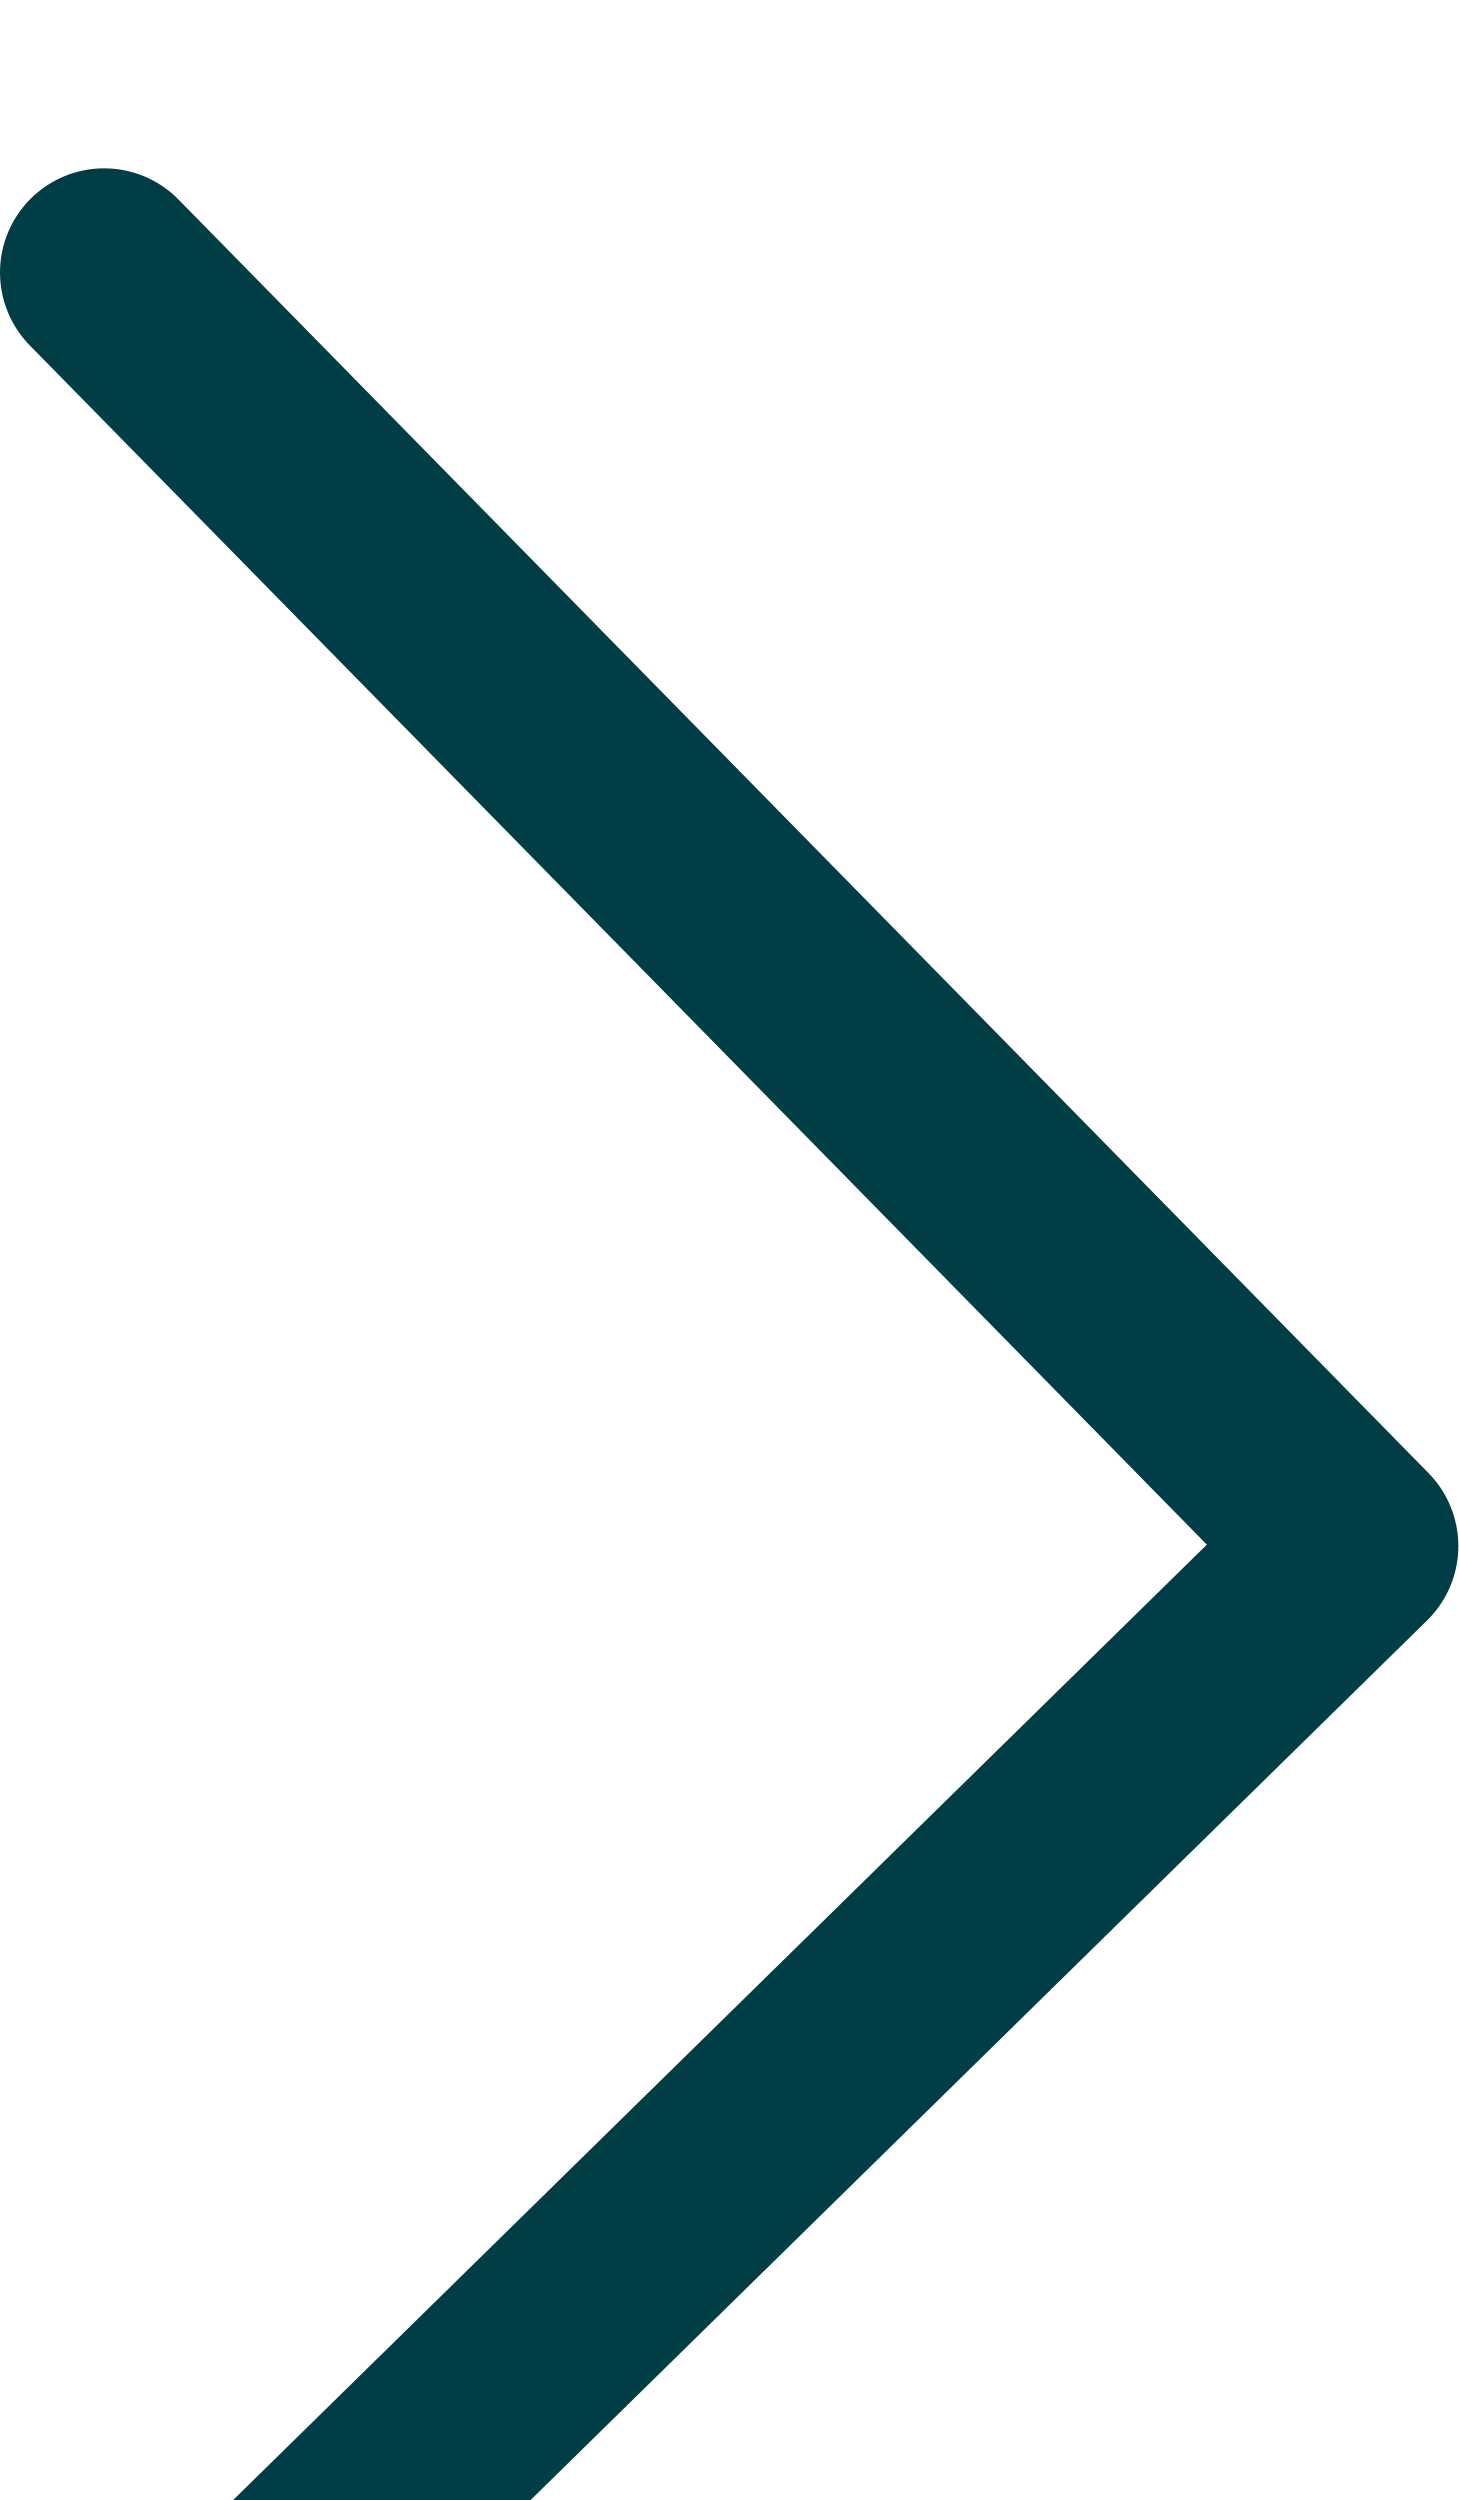
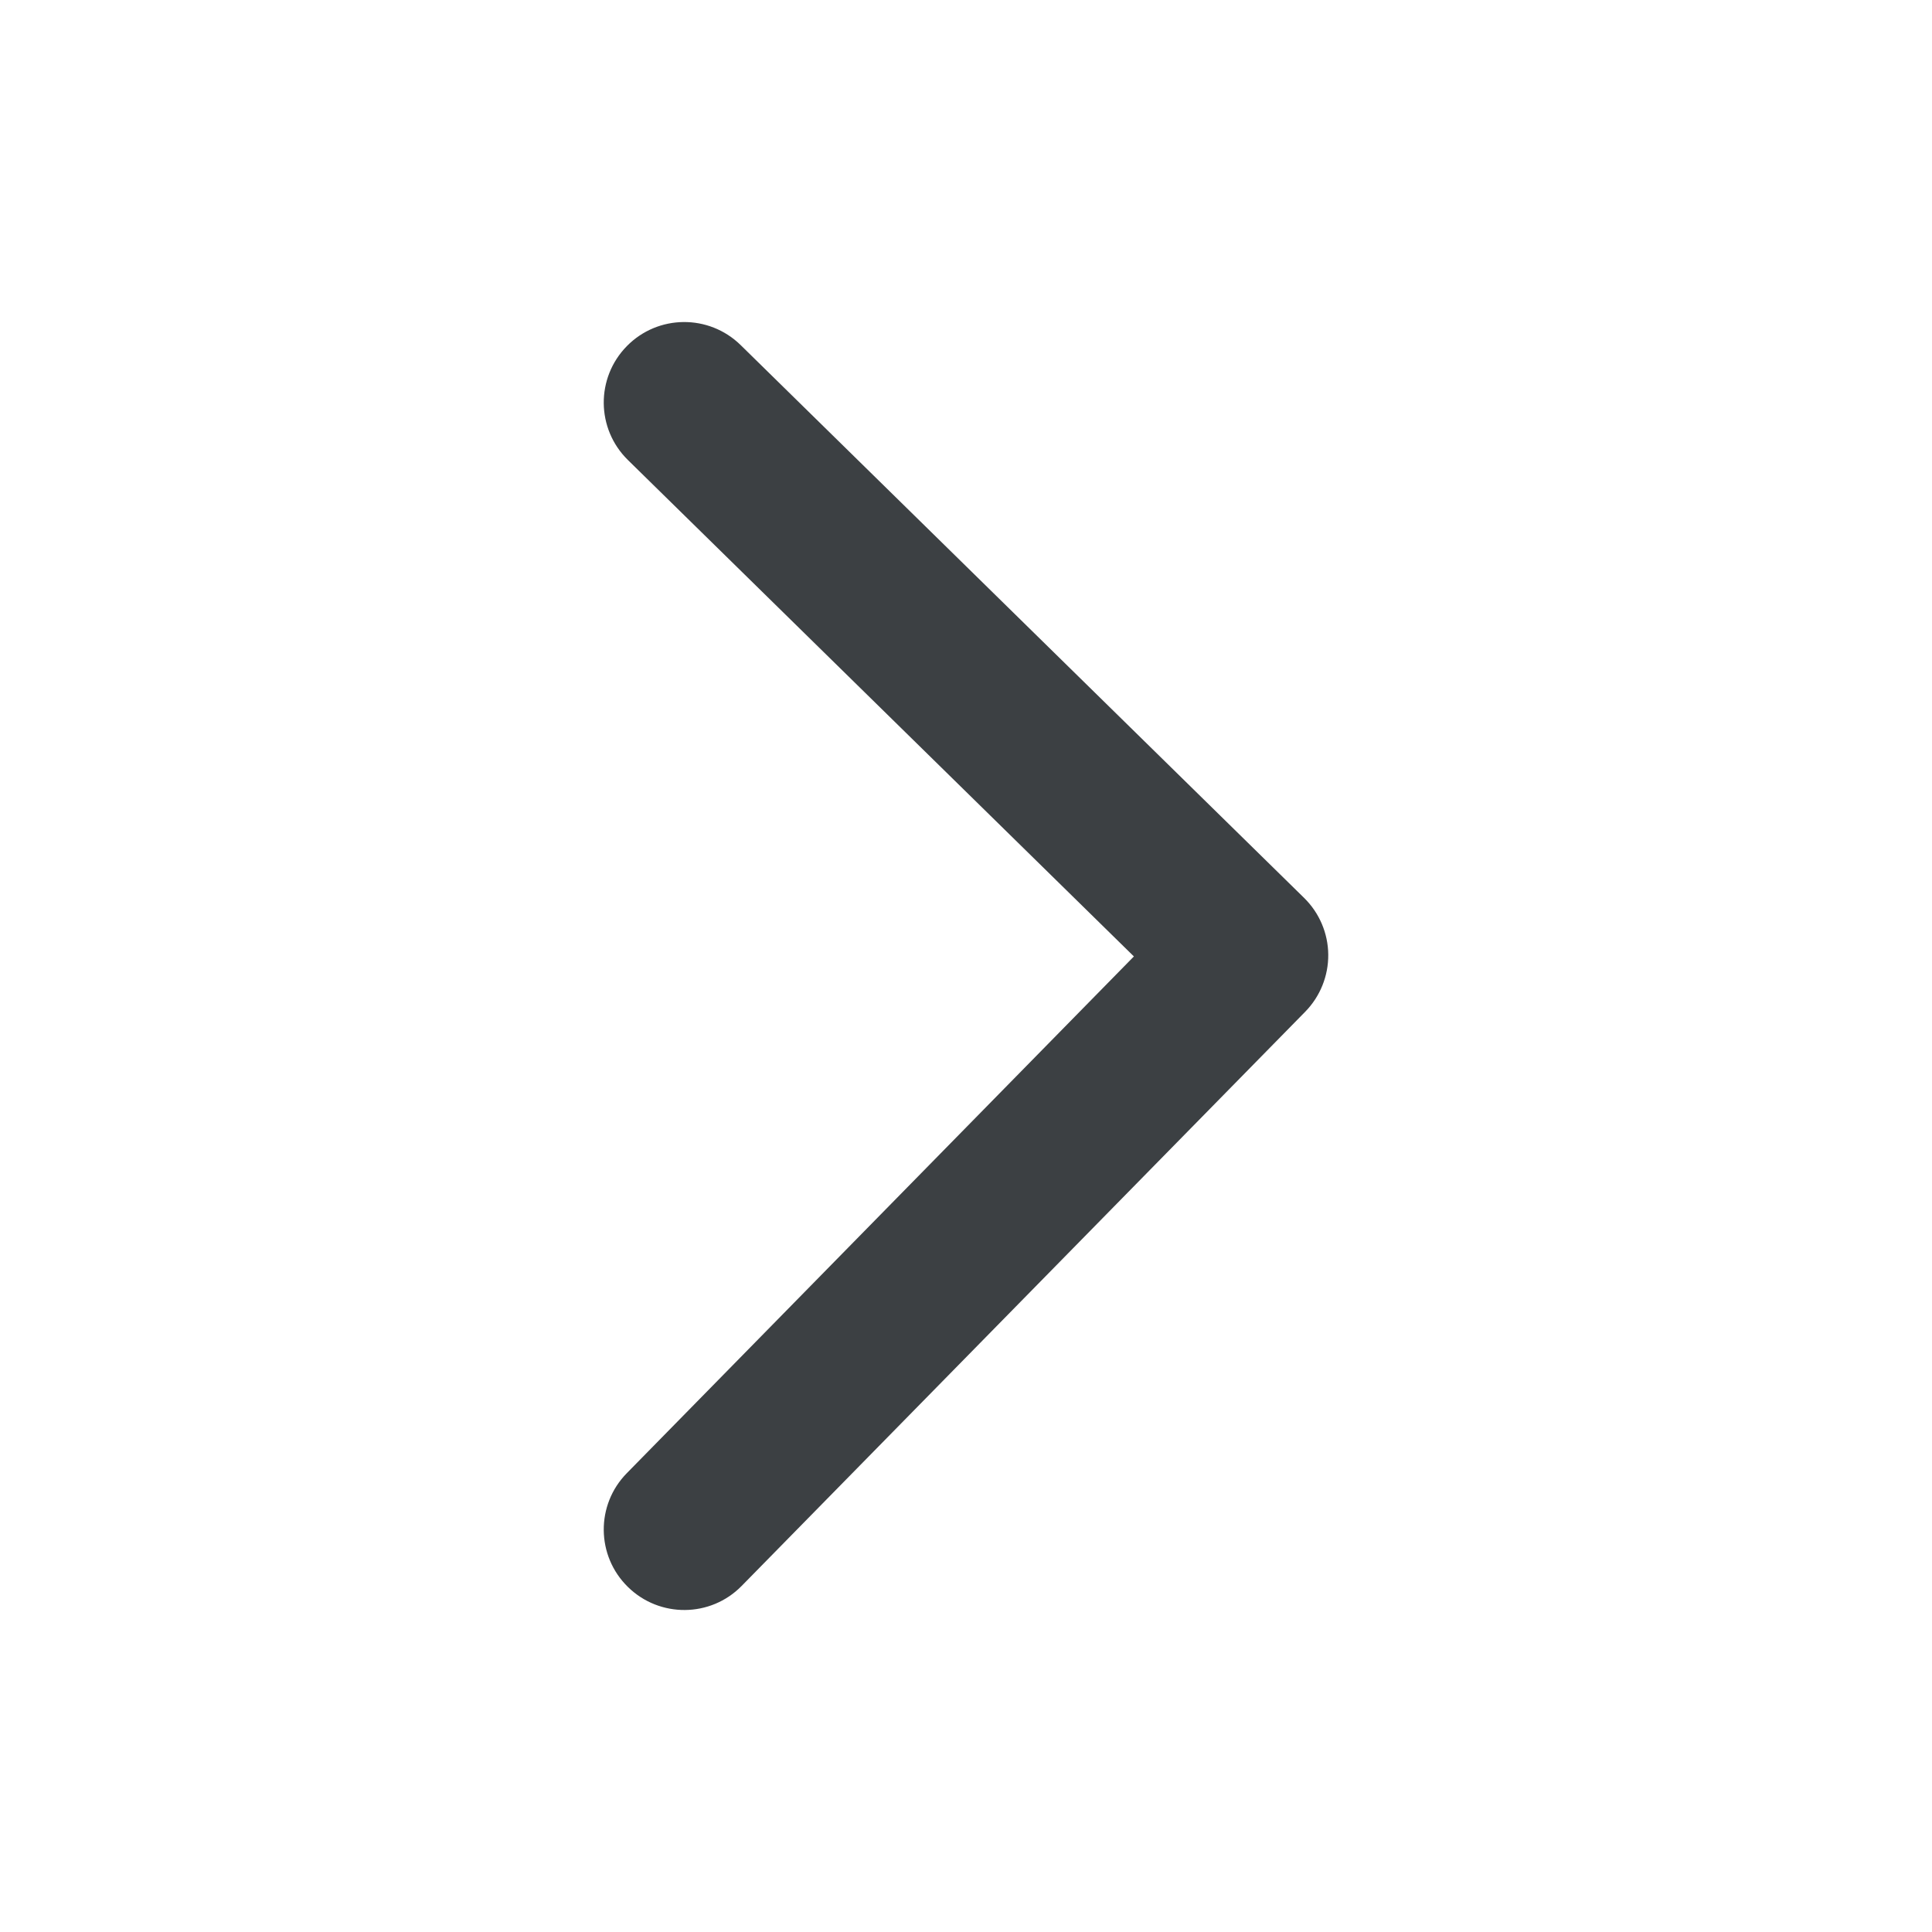
- <svg xmlns="http://www.w3.org/2000/svg" width="7" height="12" viewBox="0 0 7 12" fill="none">
-   <path id="Vector" d="M0.5 1.308L6.5 7.421L0.5 13.308" stroke="#003D45" stroke-miterlimit="10" stroke-linecap="round" stroke-linejoin="round" />
+ <svg xmlns="http://www.w3.org/2000/svg" width="20" height="20" viewBox="0 0 20 20" fill="none">
+   <g id="Icon">
+     <path id="Vector (Stroke)" fill-rule="evenodd" clip-rule="evenodd" d="M6.489 3.583C6.166 3.912 6.171 4.439 6.5 4.762L11.738 9.901L6.489 15.25C6.166 15.578 6.171 16.106 6.5 16.428C6.828 16.75 7.356 16.746 7.678 16.417L13.511 10.474C13.666 10.316 13.752 10.103 13.75 9.882C13.748 9.661 13.658 9.45 13.5 9.295L7.667 3.572C7.338 3.25 6.811 3.255 6.489 3.583Z" fill="#3C4043" />
+   </g>
</svg>
